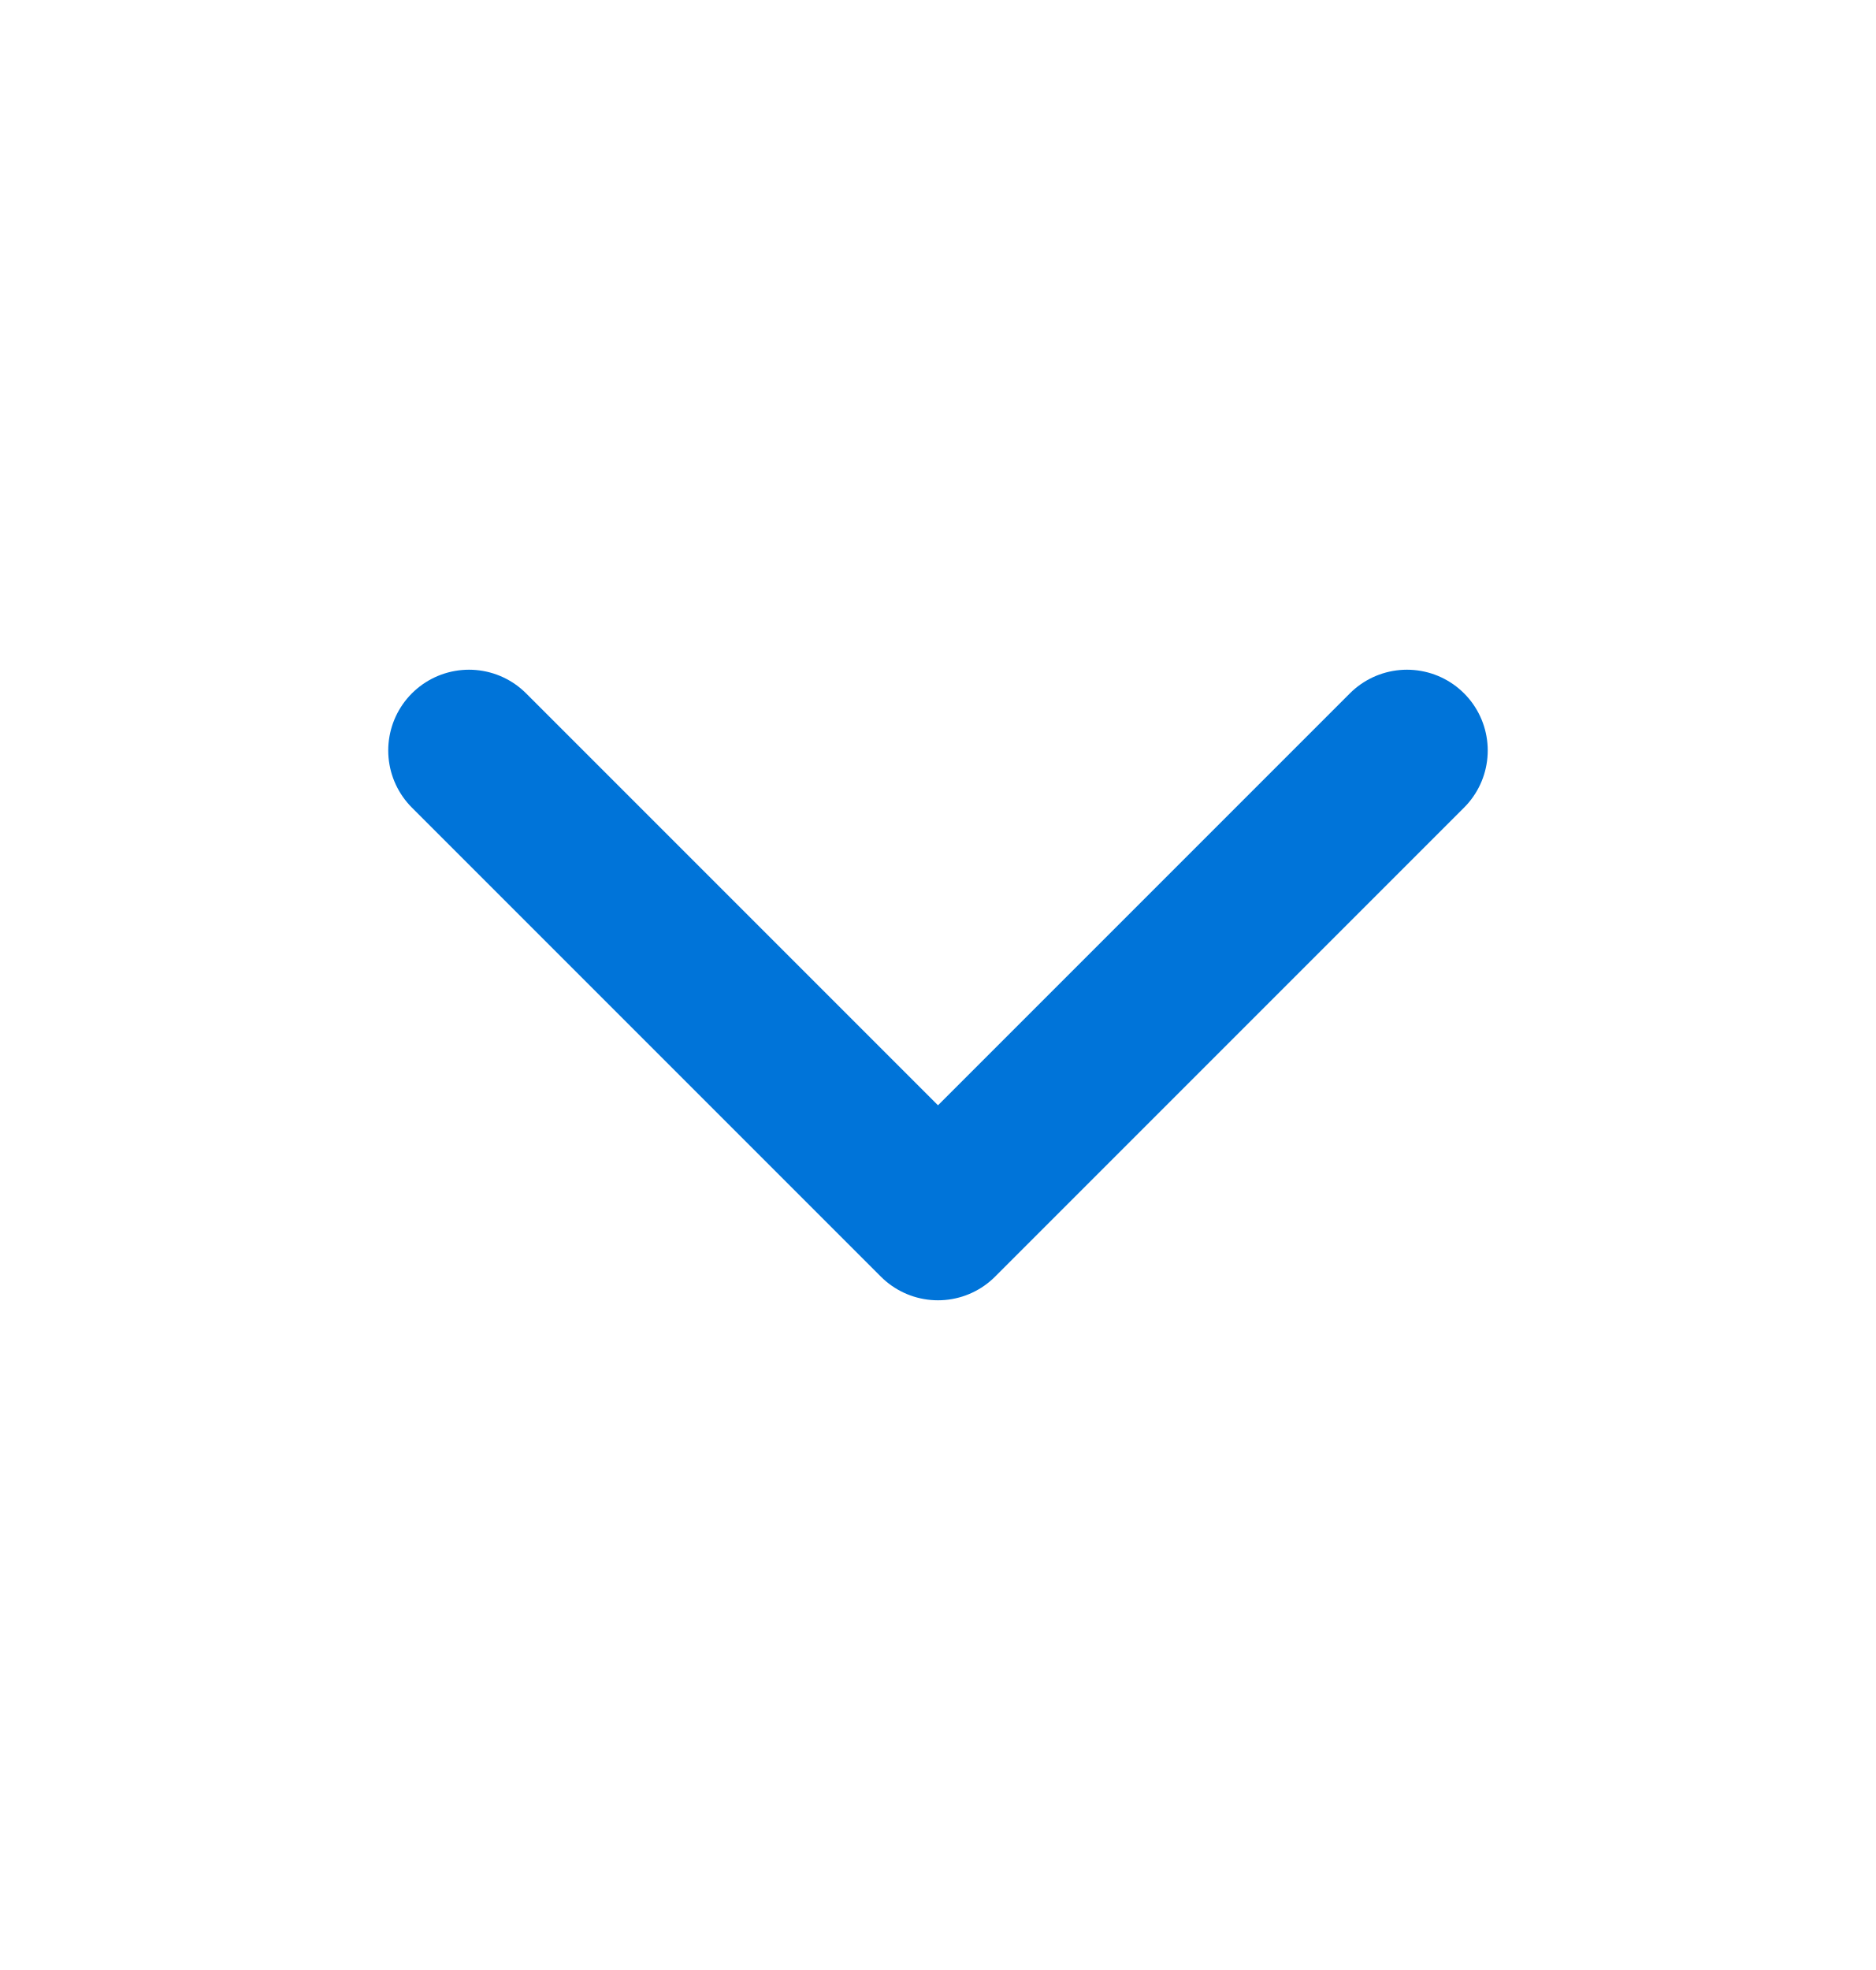
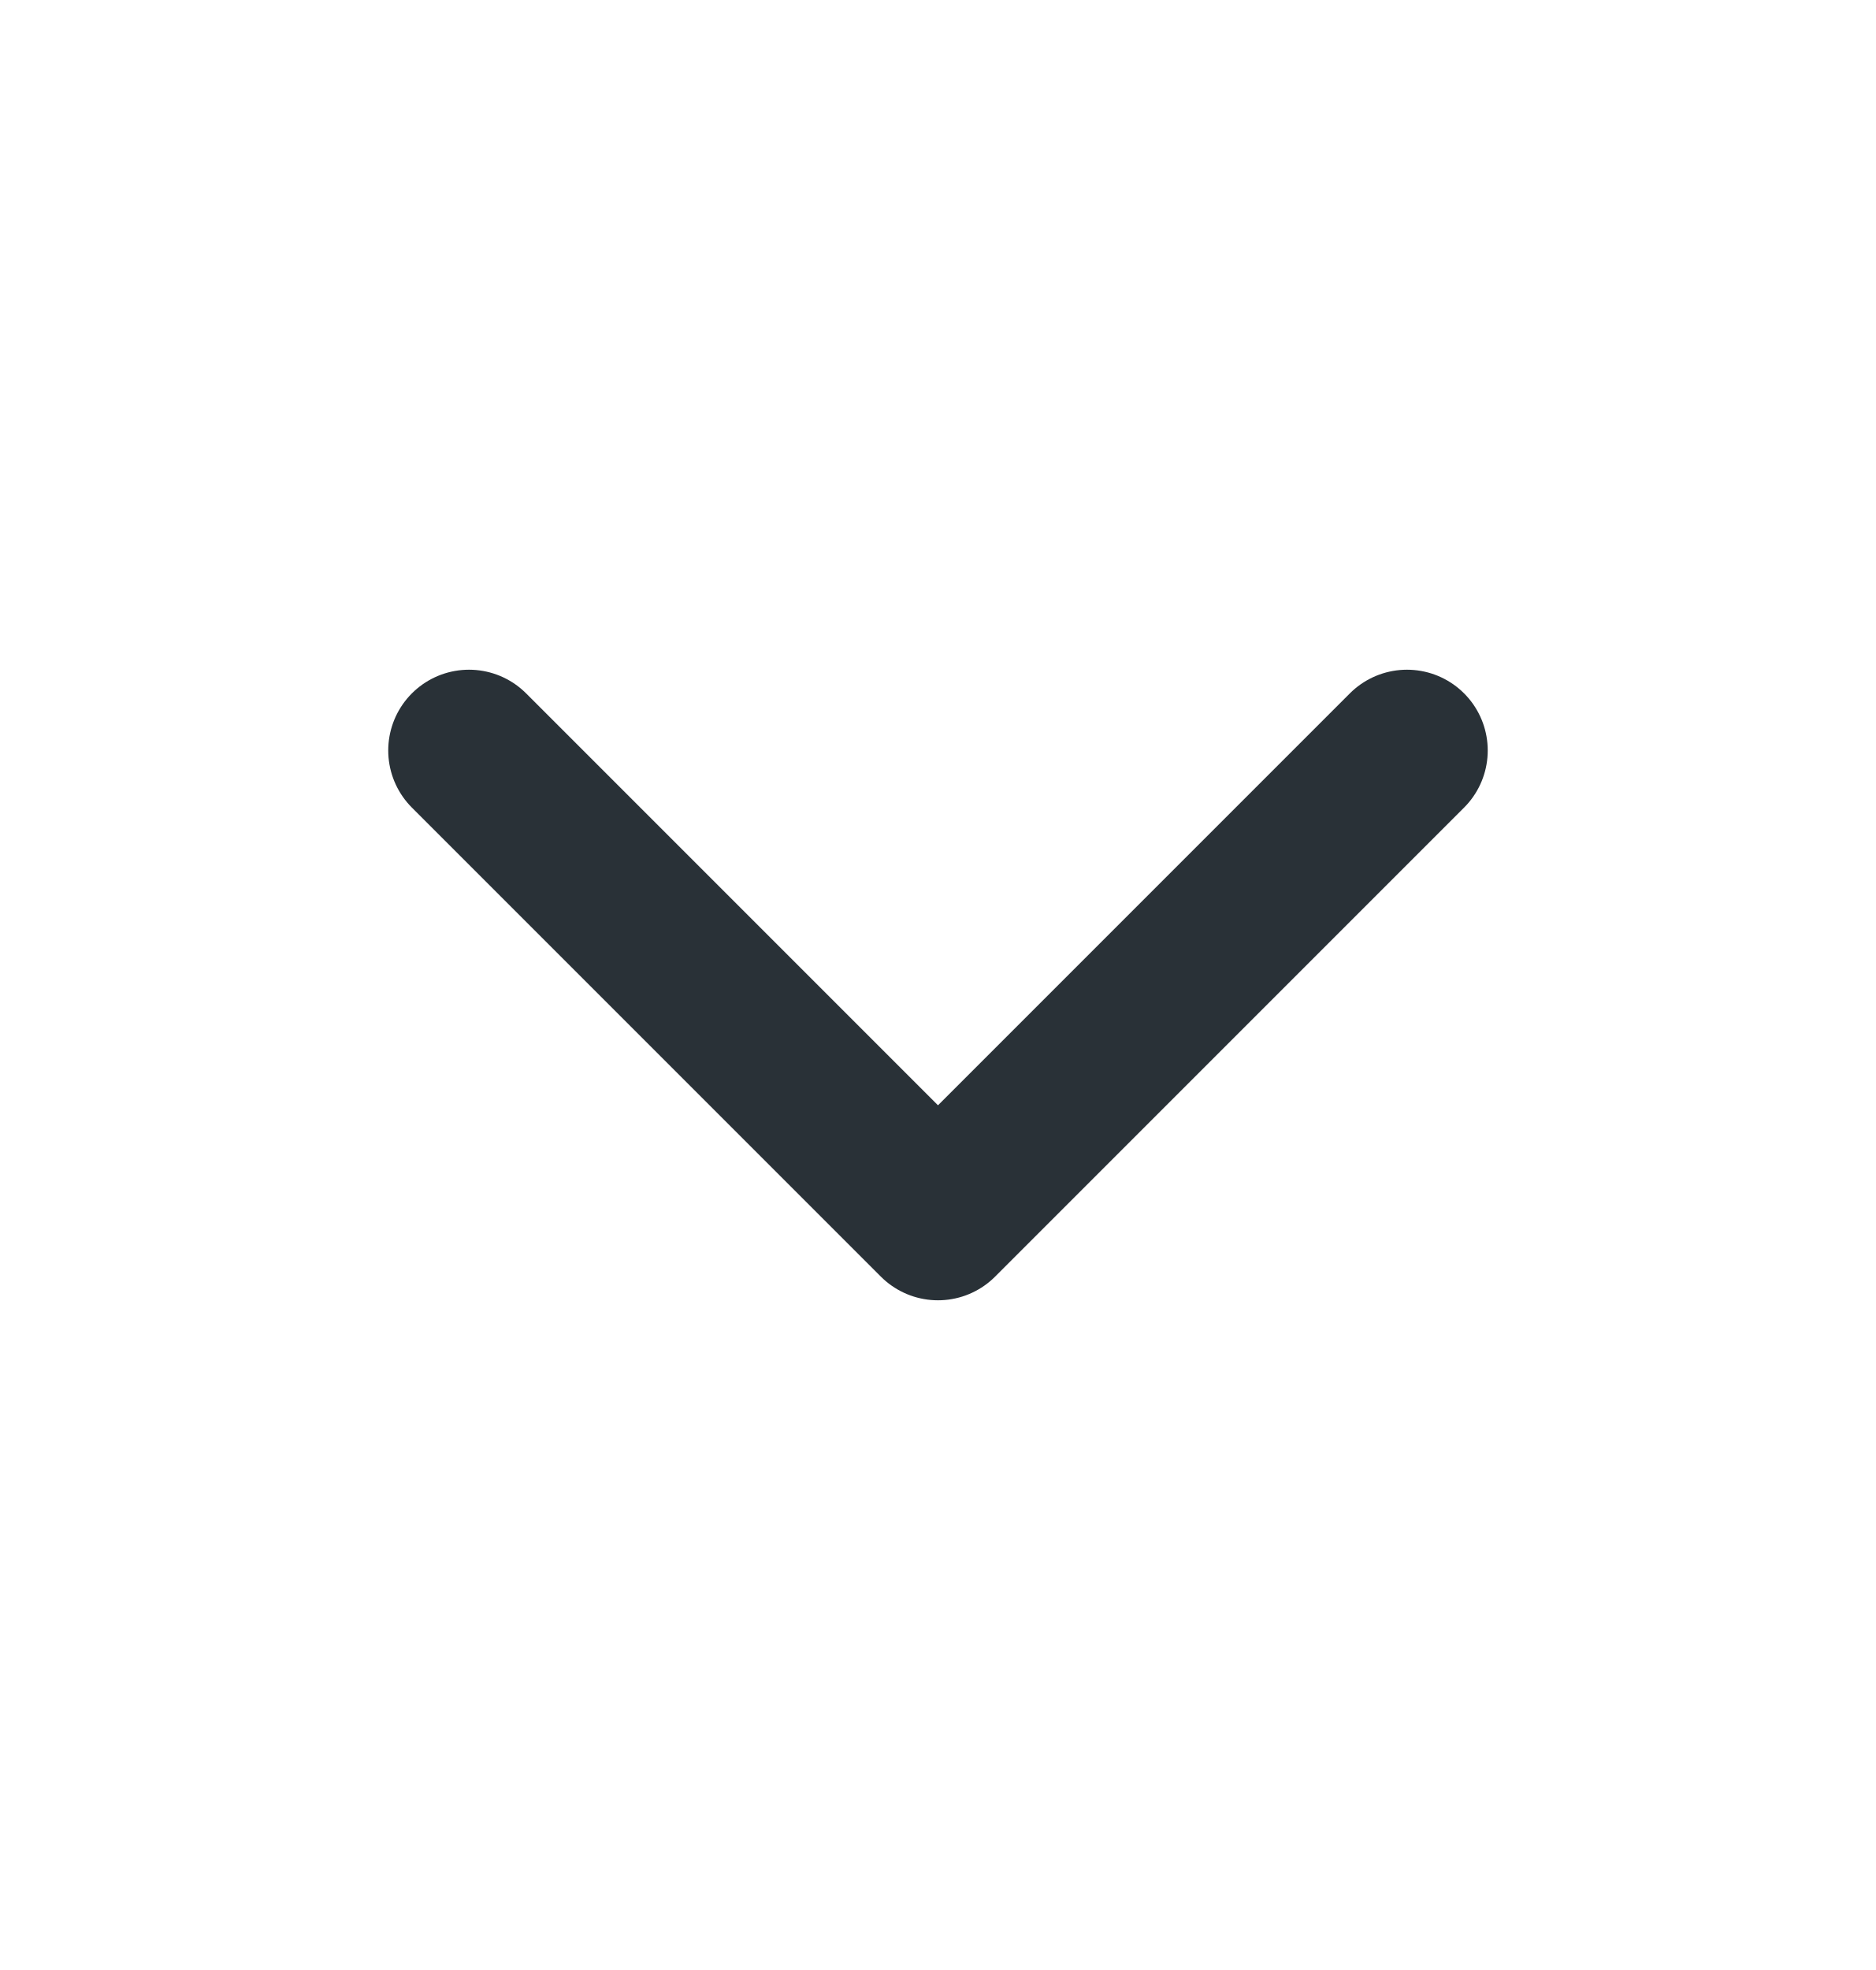
<svg xmlns="http://www.w3.org/2000/svg" width="20" height="21" viewBox="0 0 20 21" fill="none">
-   <path d="M5 8L10 13L15 8" stroke="#0074D9" stroke-width="1.722" stroke-linecap="round" stroke-linejoin="round" />
+   <path d="M5 8L10 13L15 8" stroke="#293137" stroke-width="1.722" stroke-linecap="round" stroke-linejoin="round" />
</svg>
